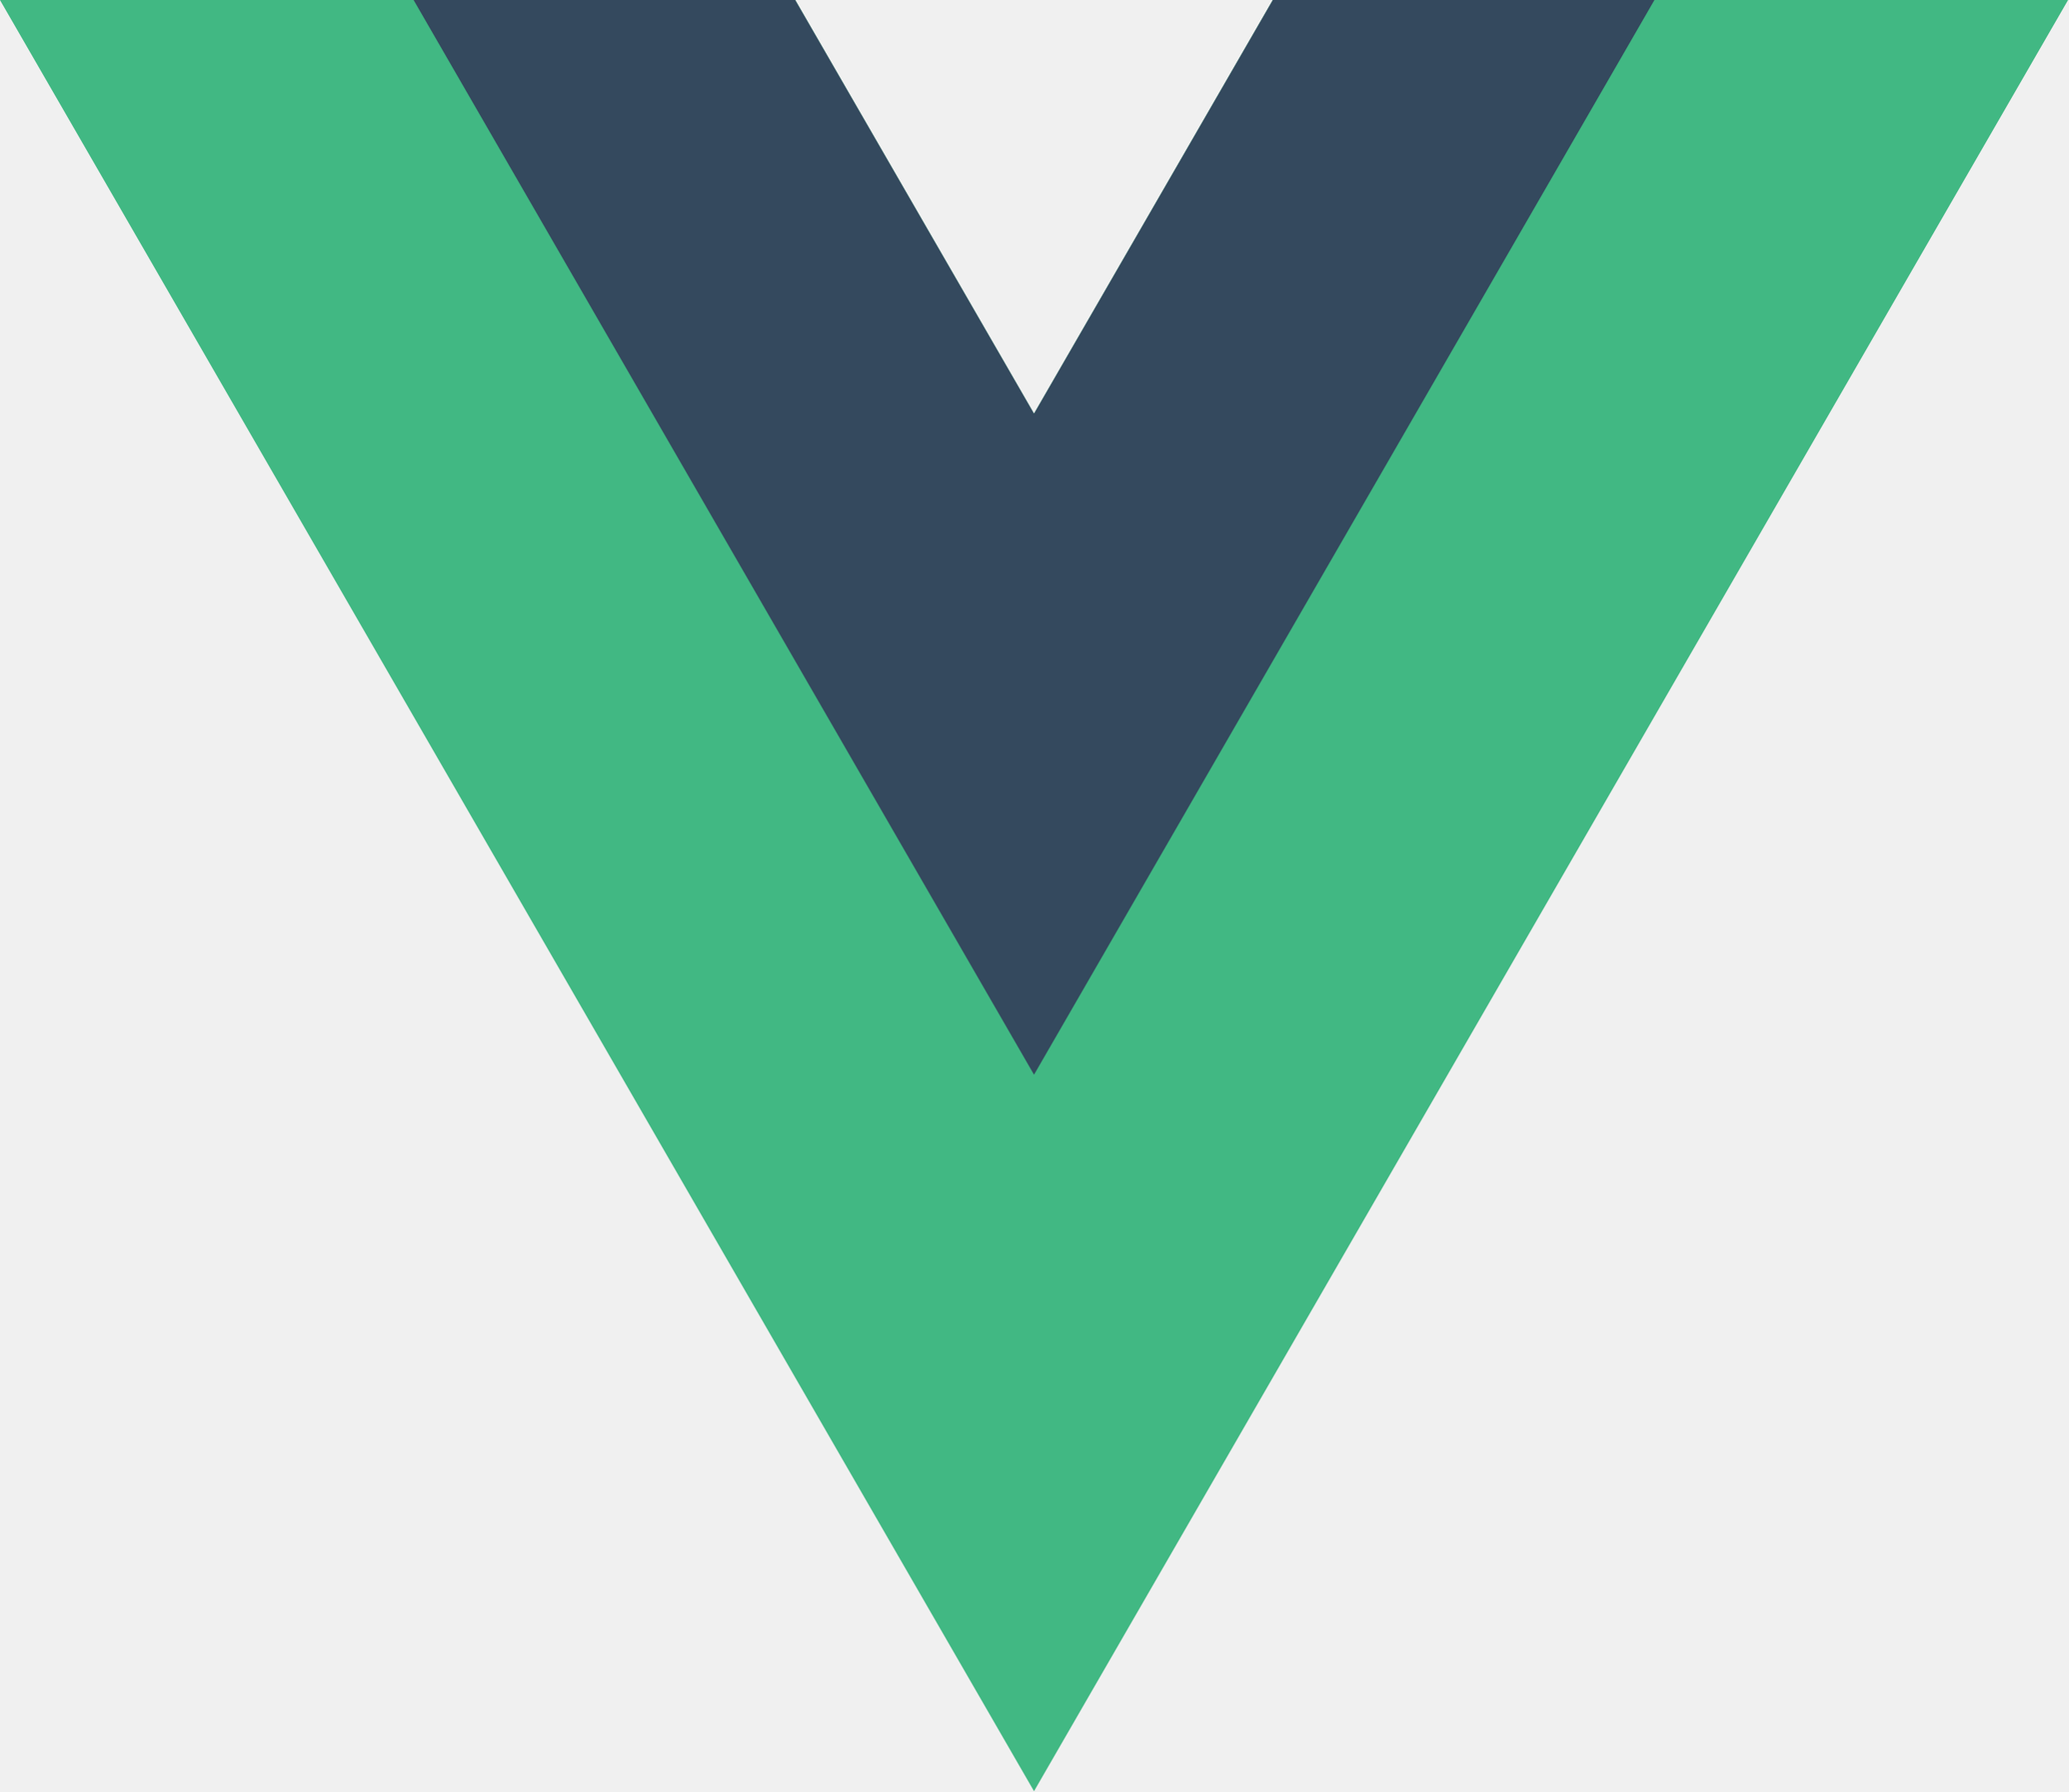
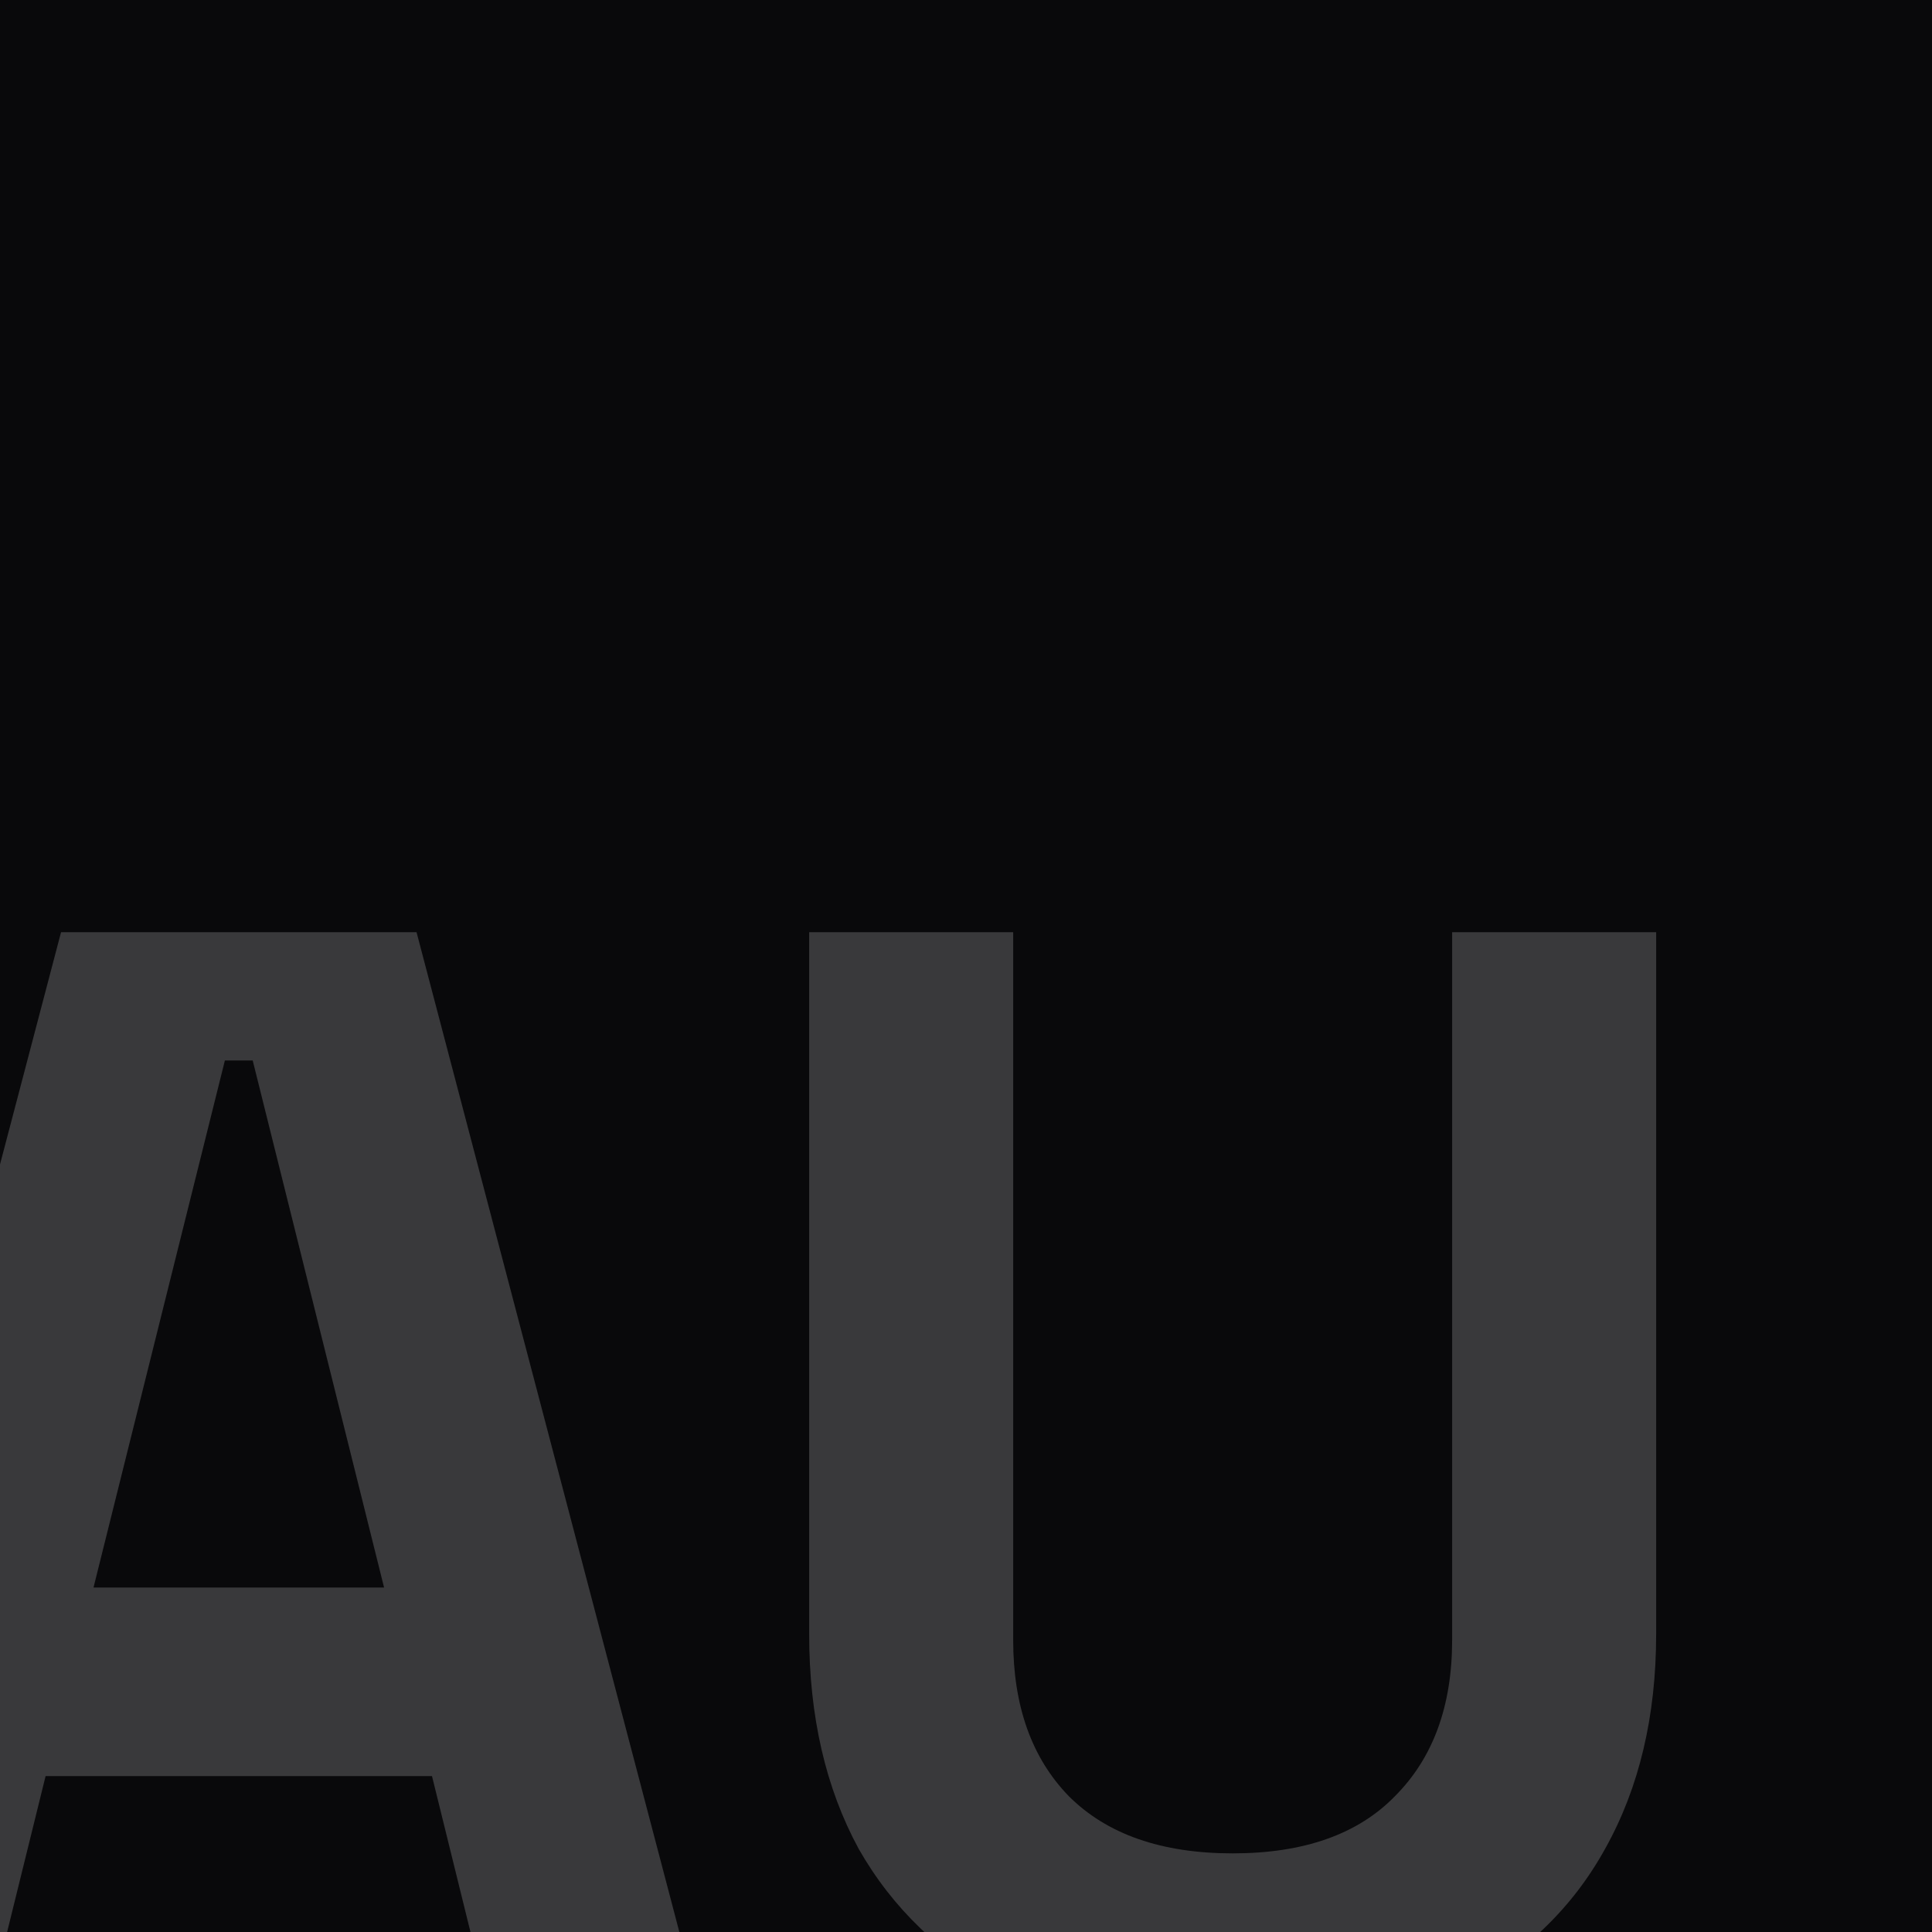
- <svg xmlns="http://www.w3.org/2000/svg" viewBox="0 0 261.76 226.69">
-   <path d="M161.096.001l-30.225 52.351L100.647.001H-.005l130.877 226.688L261.749.001z" fill="#41b883" />
-   <path d="M161.096.001l-30.225 52.351L100.647.001H52.346l78.526 136.01L209.398.001z" fill="#34495e" />
+ <svg xmlns="http://www.w3.org/2000/svg" width="100" height="100" viewBox="0 0 100 100" fill="none">
+   <g clip-path="url(#clip0_5_14)">
+     <rect width="100" height="100" fill="#09090B" />
+     <g opacity="0.2">
+       <path d="M-11.56 104.25L3.16 48.25H21.56L36.28 104.25H25.4L22.36 91.93H2.36L-0.68 104.25H-11.56ZM4.84 82.17H19.88L13.08 54.89H11.64L4.84 82.17Z" fill="#FAFAFA" />
+       <path d="M63.802 105.37C59.215 105.37 55.269 104.543 51.962 102.89C48.709 101.183 46.202 98.783 44.442 95.69C42.735 92.543 41.882 88.837 41.882 84.57V48.25H52.442V84.89C52.442 88.303 53.402 90.997 55.322 92.97C57.295 94.943 60.122 95.93 63.802 95.93C67.482 95.93 70.282 94.943 72.202 92.97C74.175 90.997 75.162 88.303 75.162 84.89V48.25H85.722V84.57C85.722 88.837 84.842 92.543 83.082 95.69C81.375 98.783 78.868 101.183 75.562 102.89C72.308 104.543 68.388 105.37 63.802 105.37Z" fill="#FAFAFA" />
+     </g>
+   </g>
+   <defs>
+     <clipPath id="clip0_5_14">
+       <rect width="100" height="100" fill="white" />
+     </clipPath>
+   </defs>
</svg>
